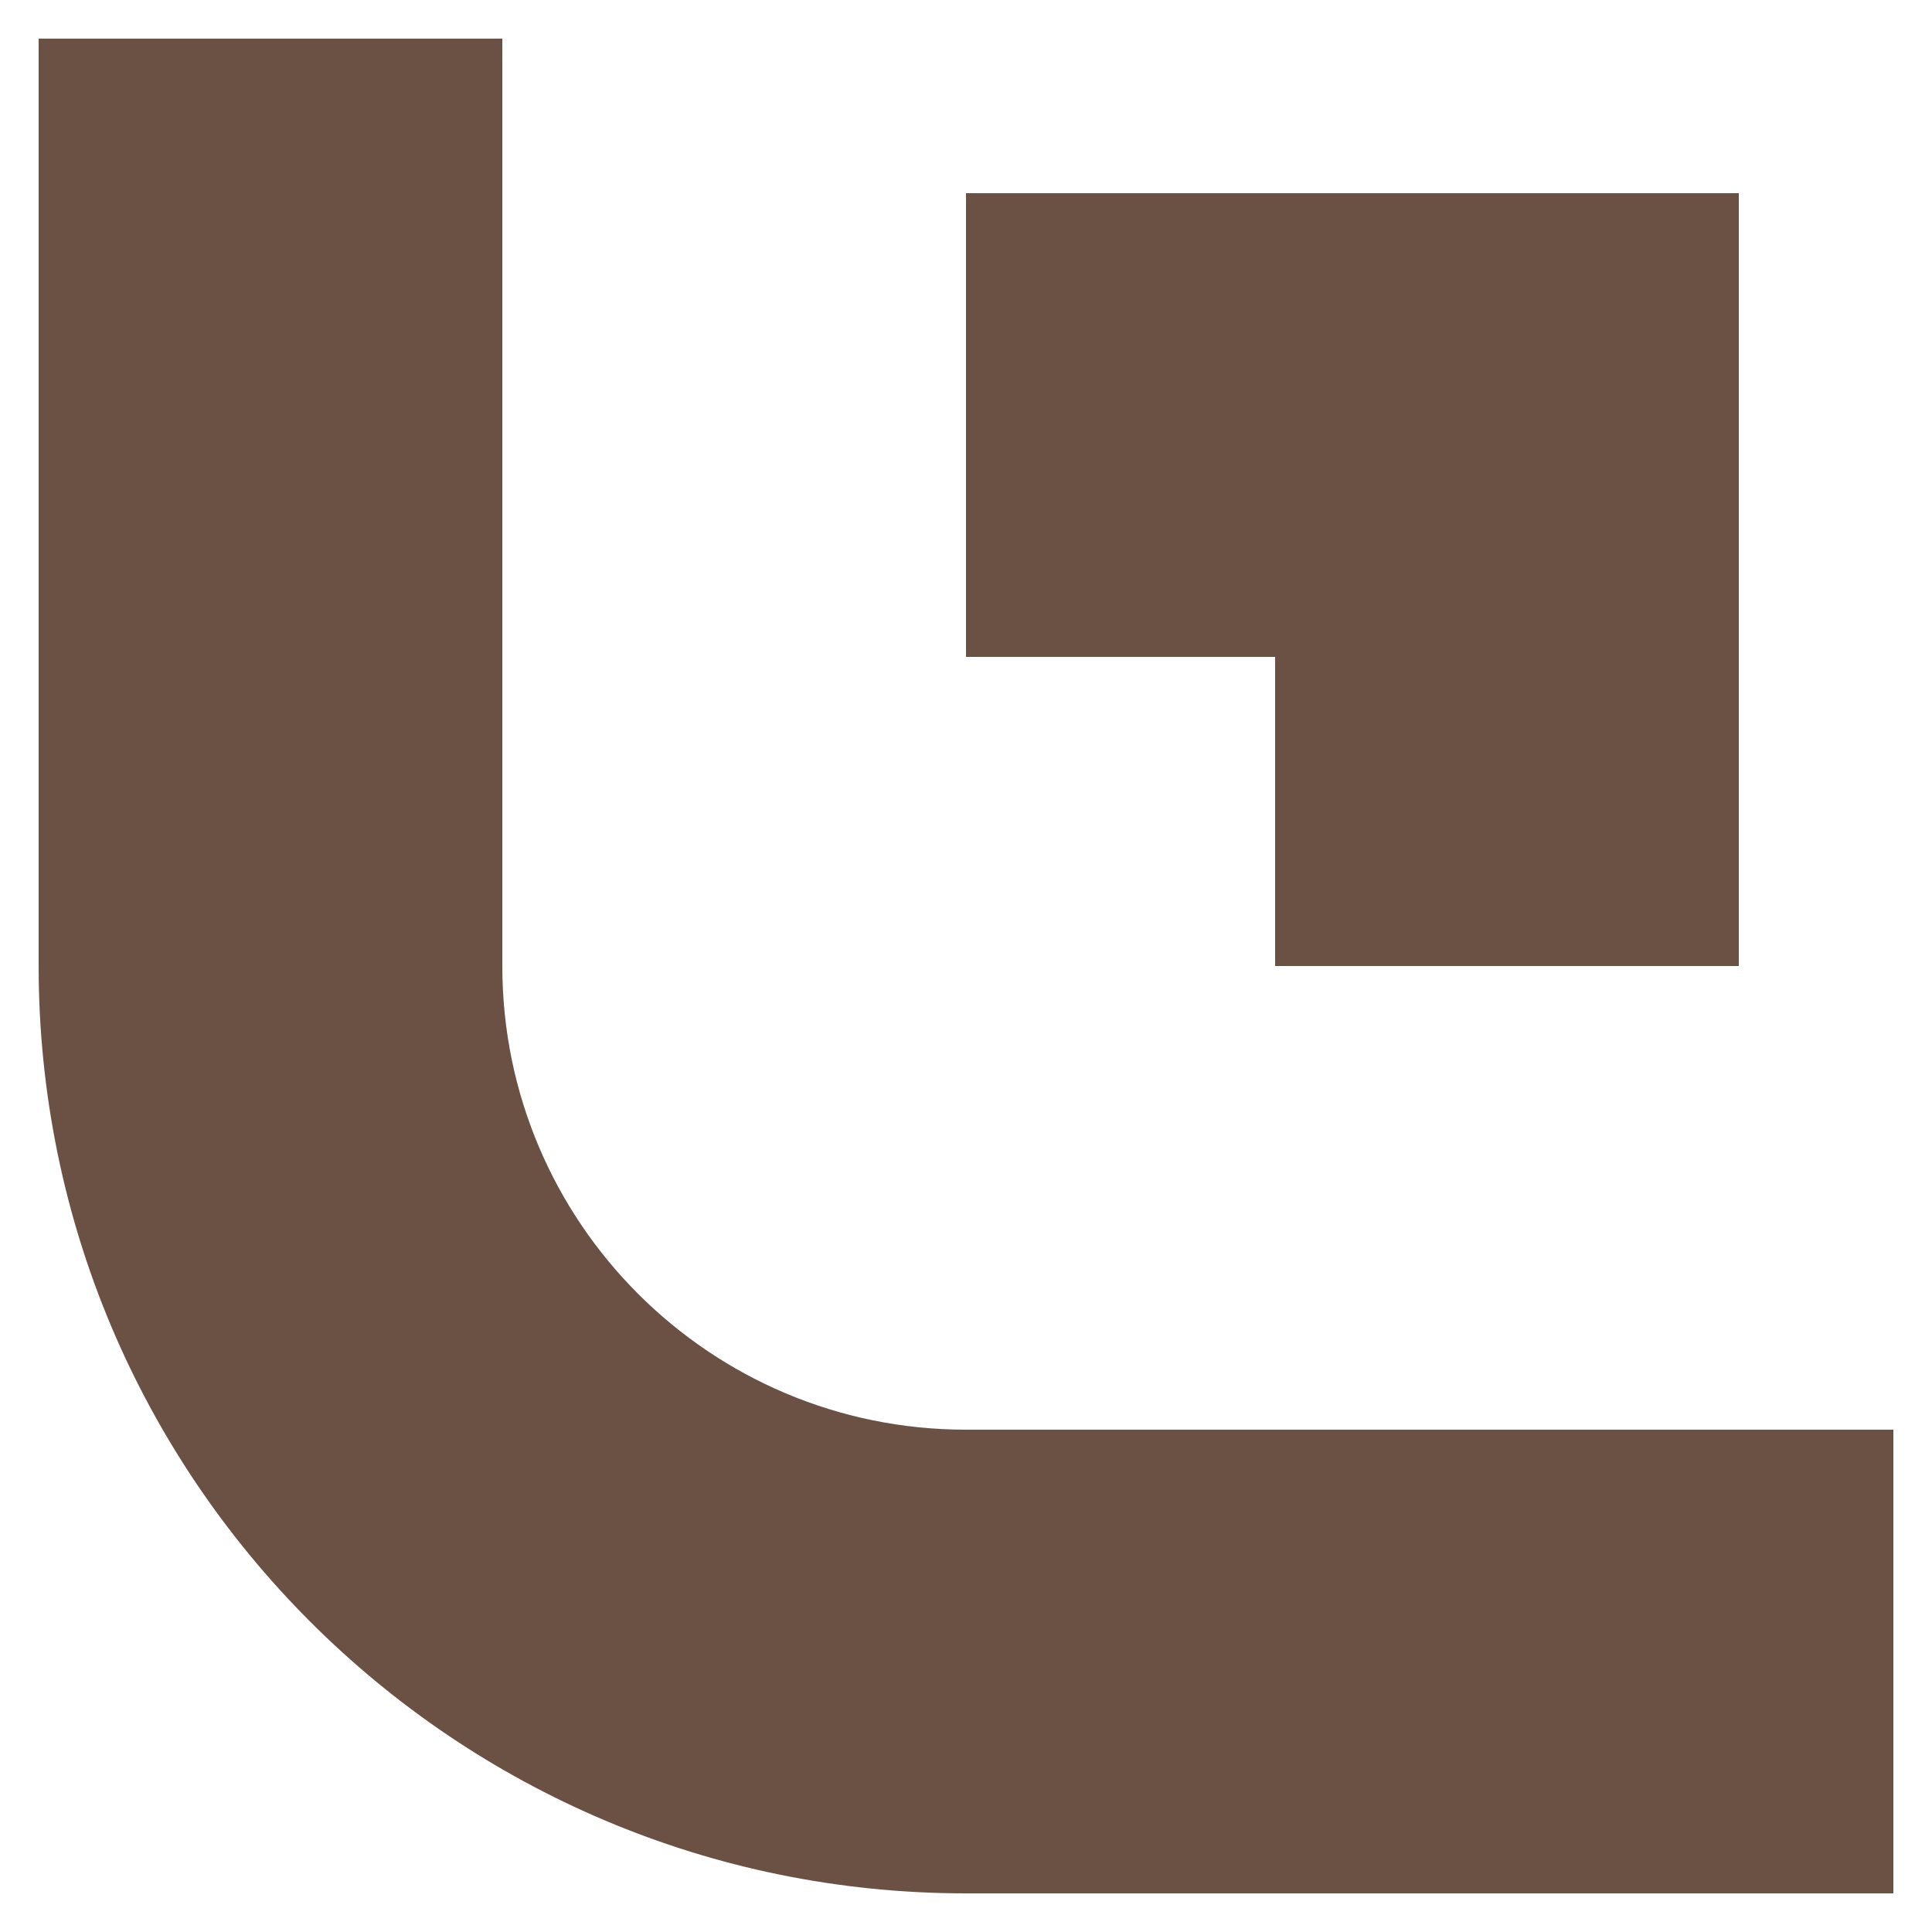
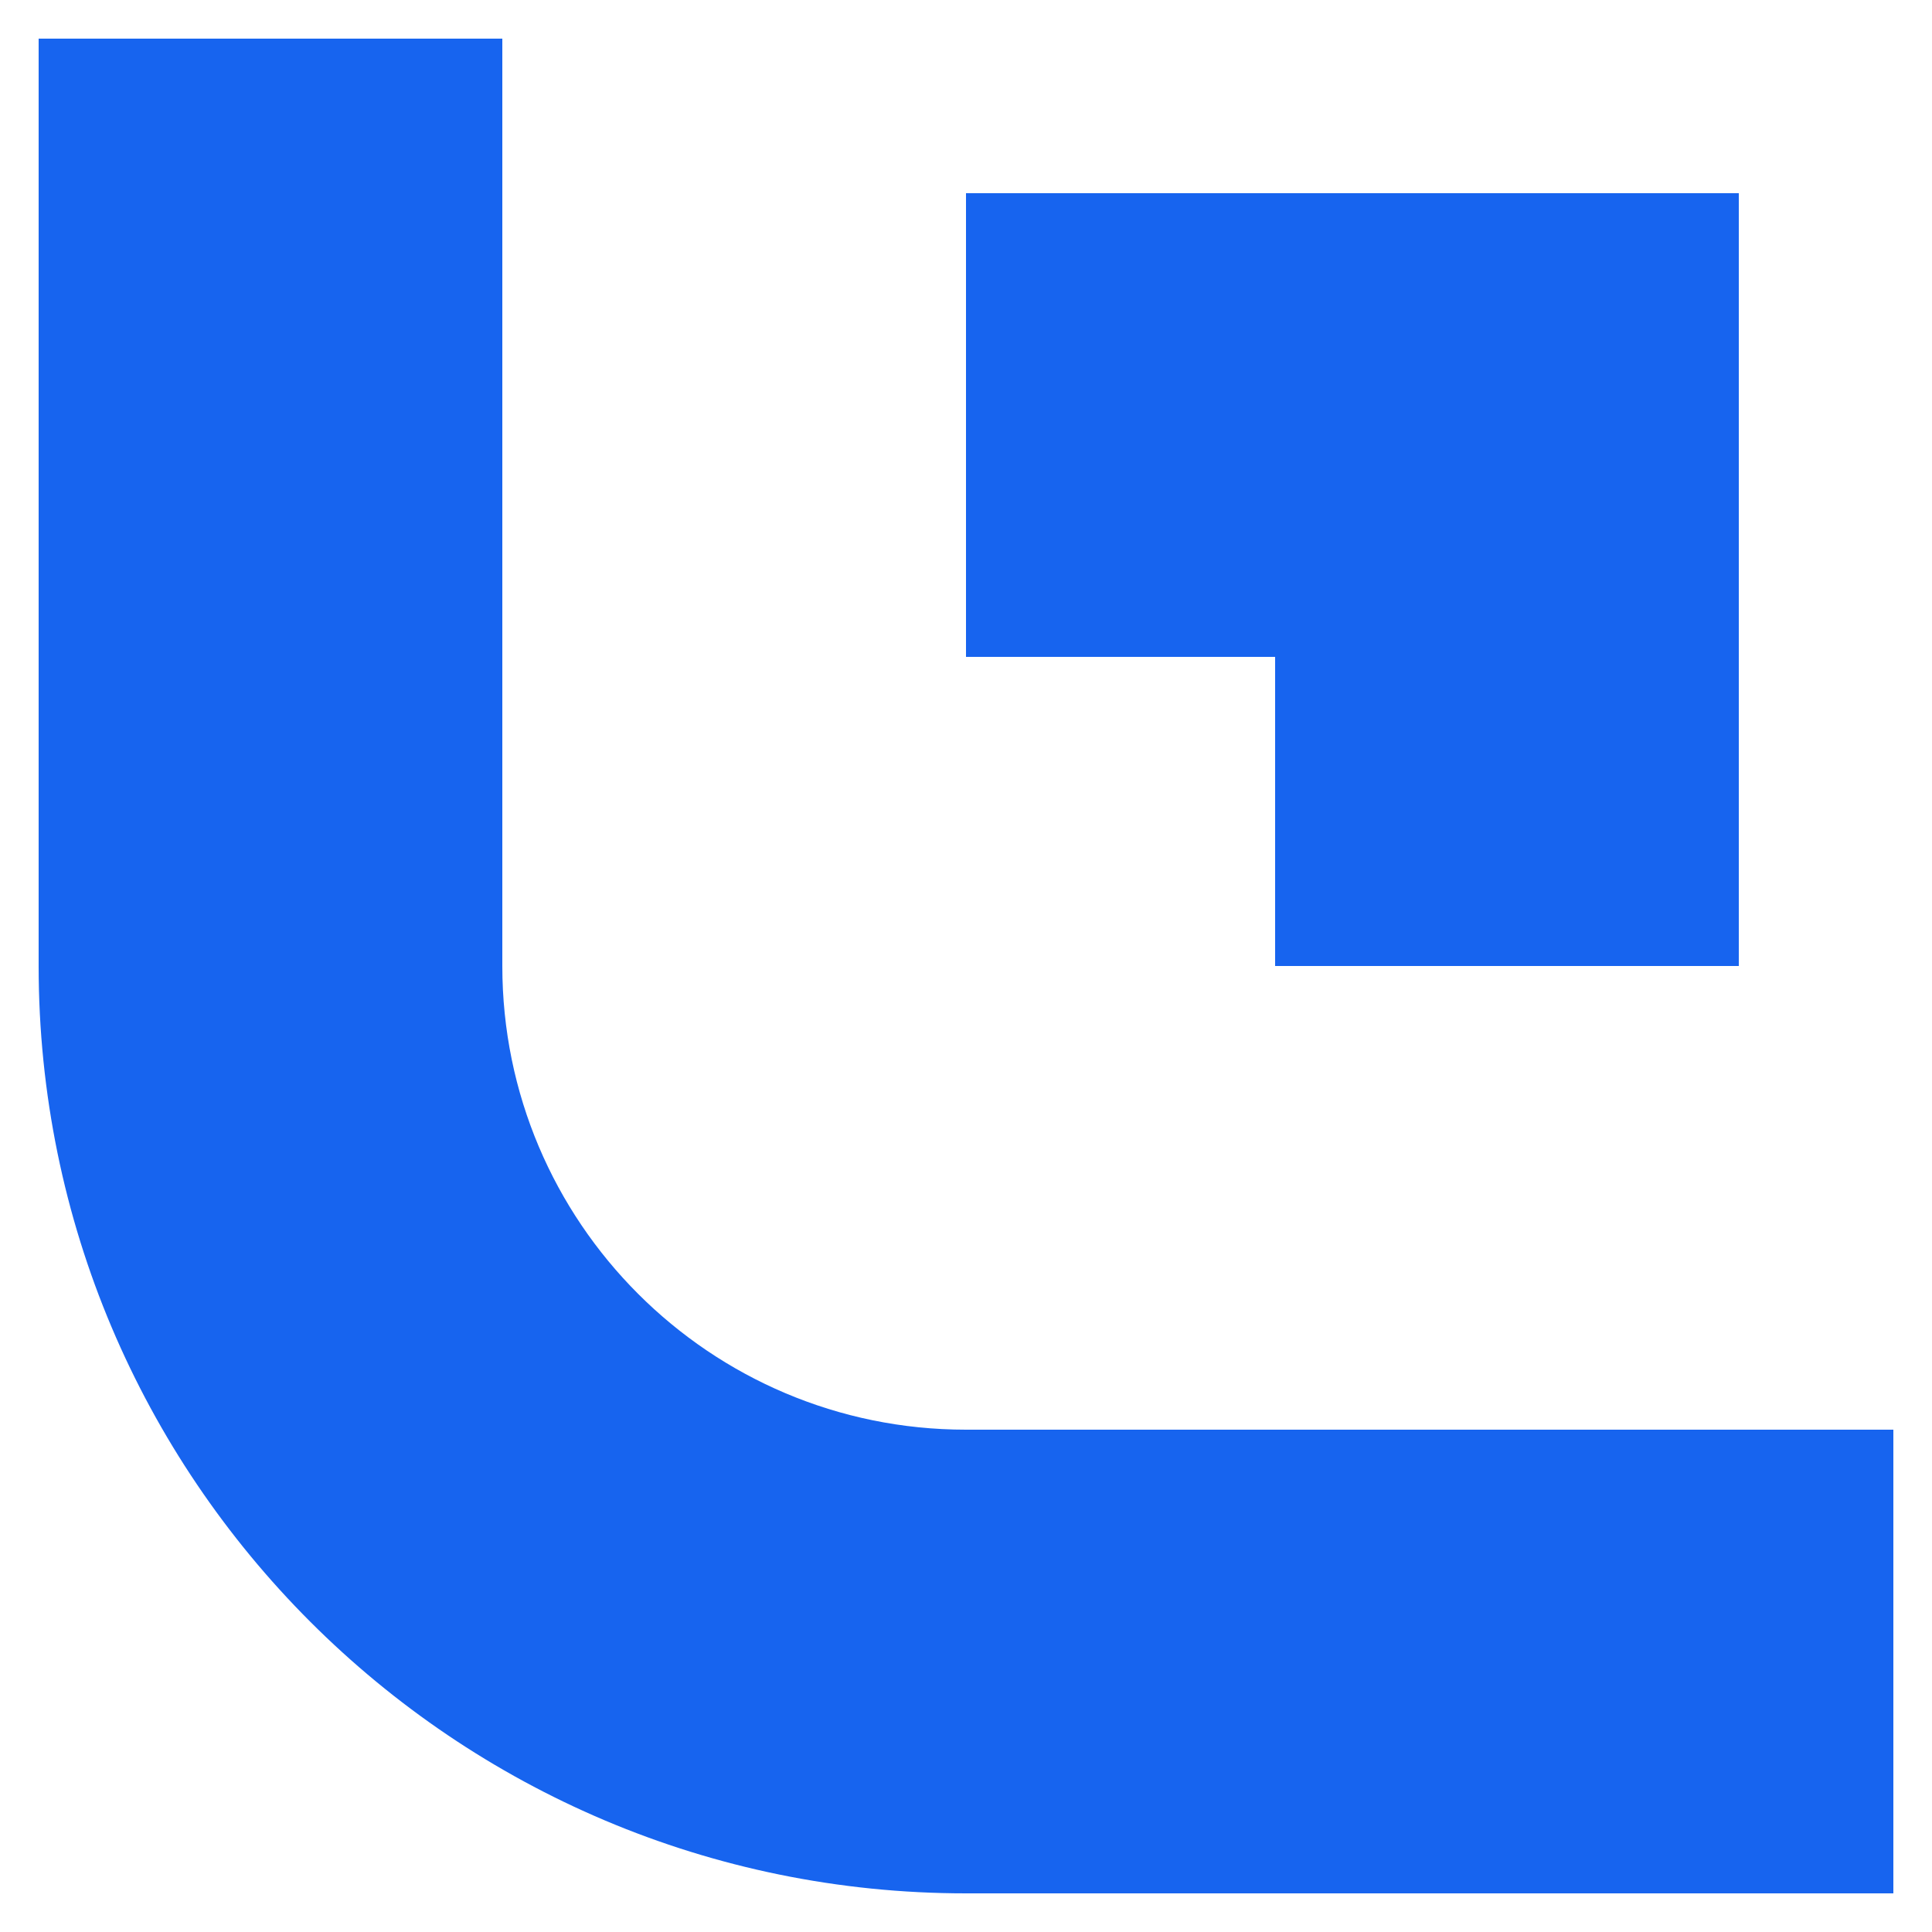
<svg xmlns="http://www.w3.org/2000/svg" viewBox="0 0 256 256" width="256" height="256">
  <g transform="translate(-35.84 -35.84) scale(1.28)">
-     <g fill="#6B5144">
+     <g fill="#1764ef">
      <path d="M32 32H80V128C80 154.51 101.49 176 128 176H224V224H128C74.98 224 32 181.02 32 128Z" />
      <path d="M128 48H208V128H160V96H128Z" />
    </g>
  </g>
</svg>
